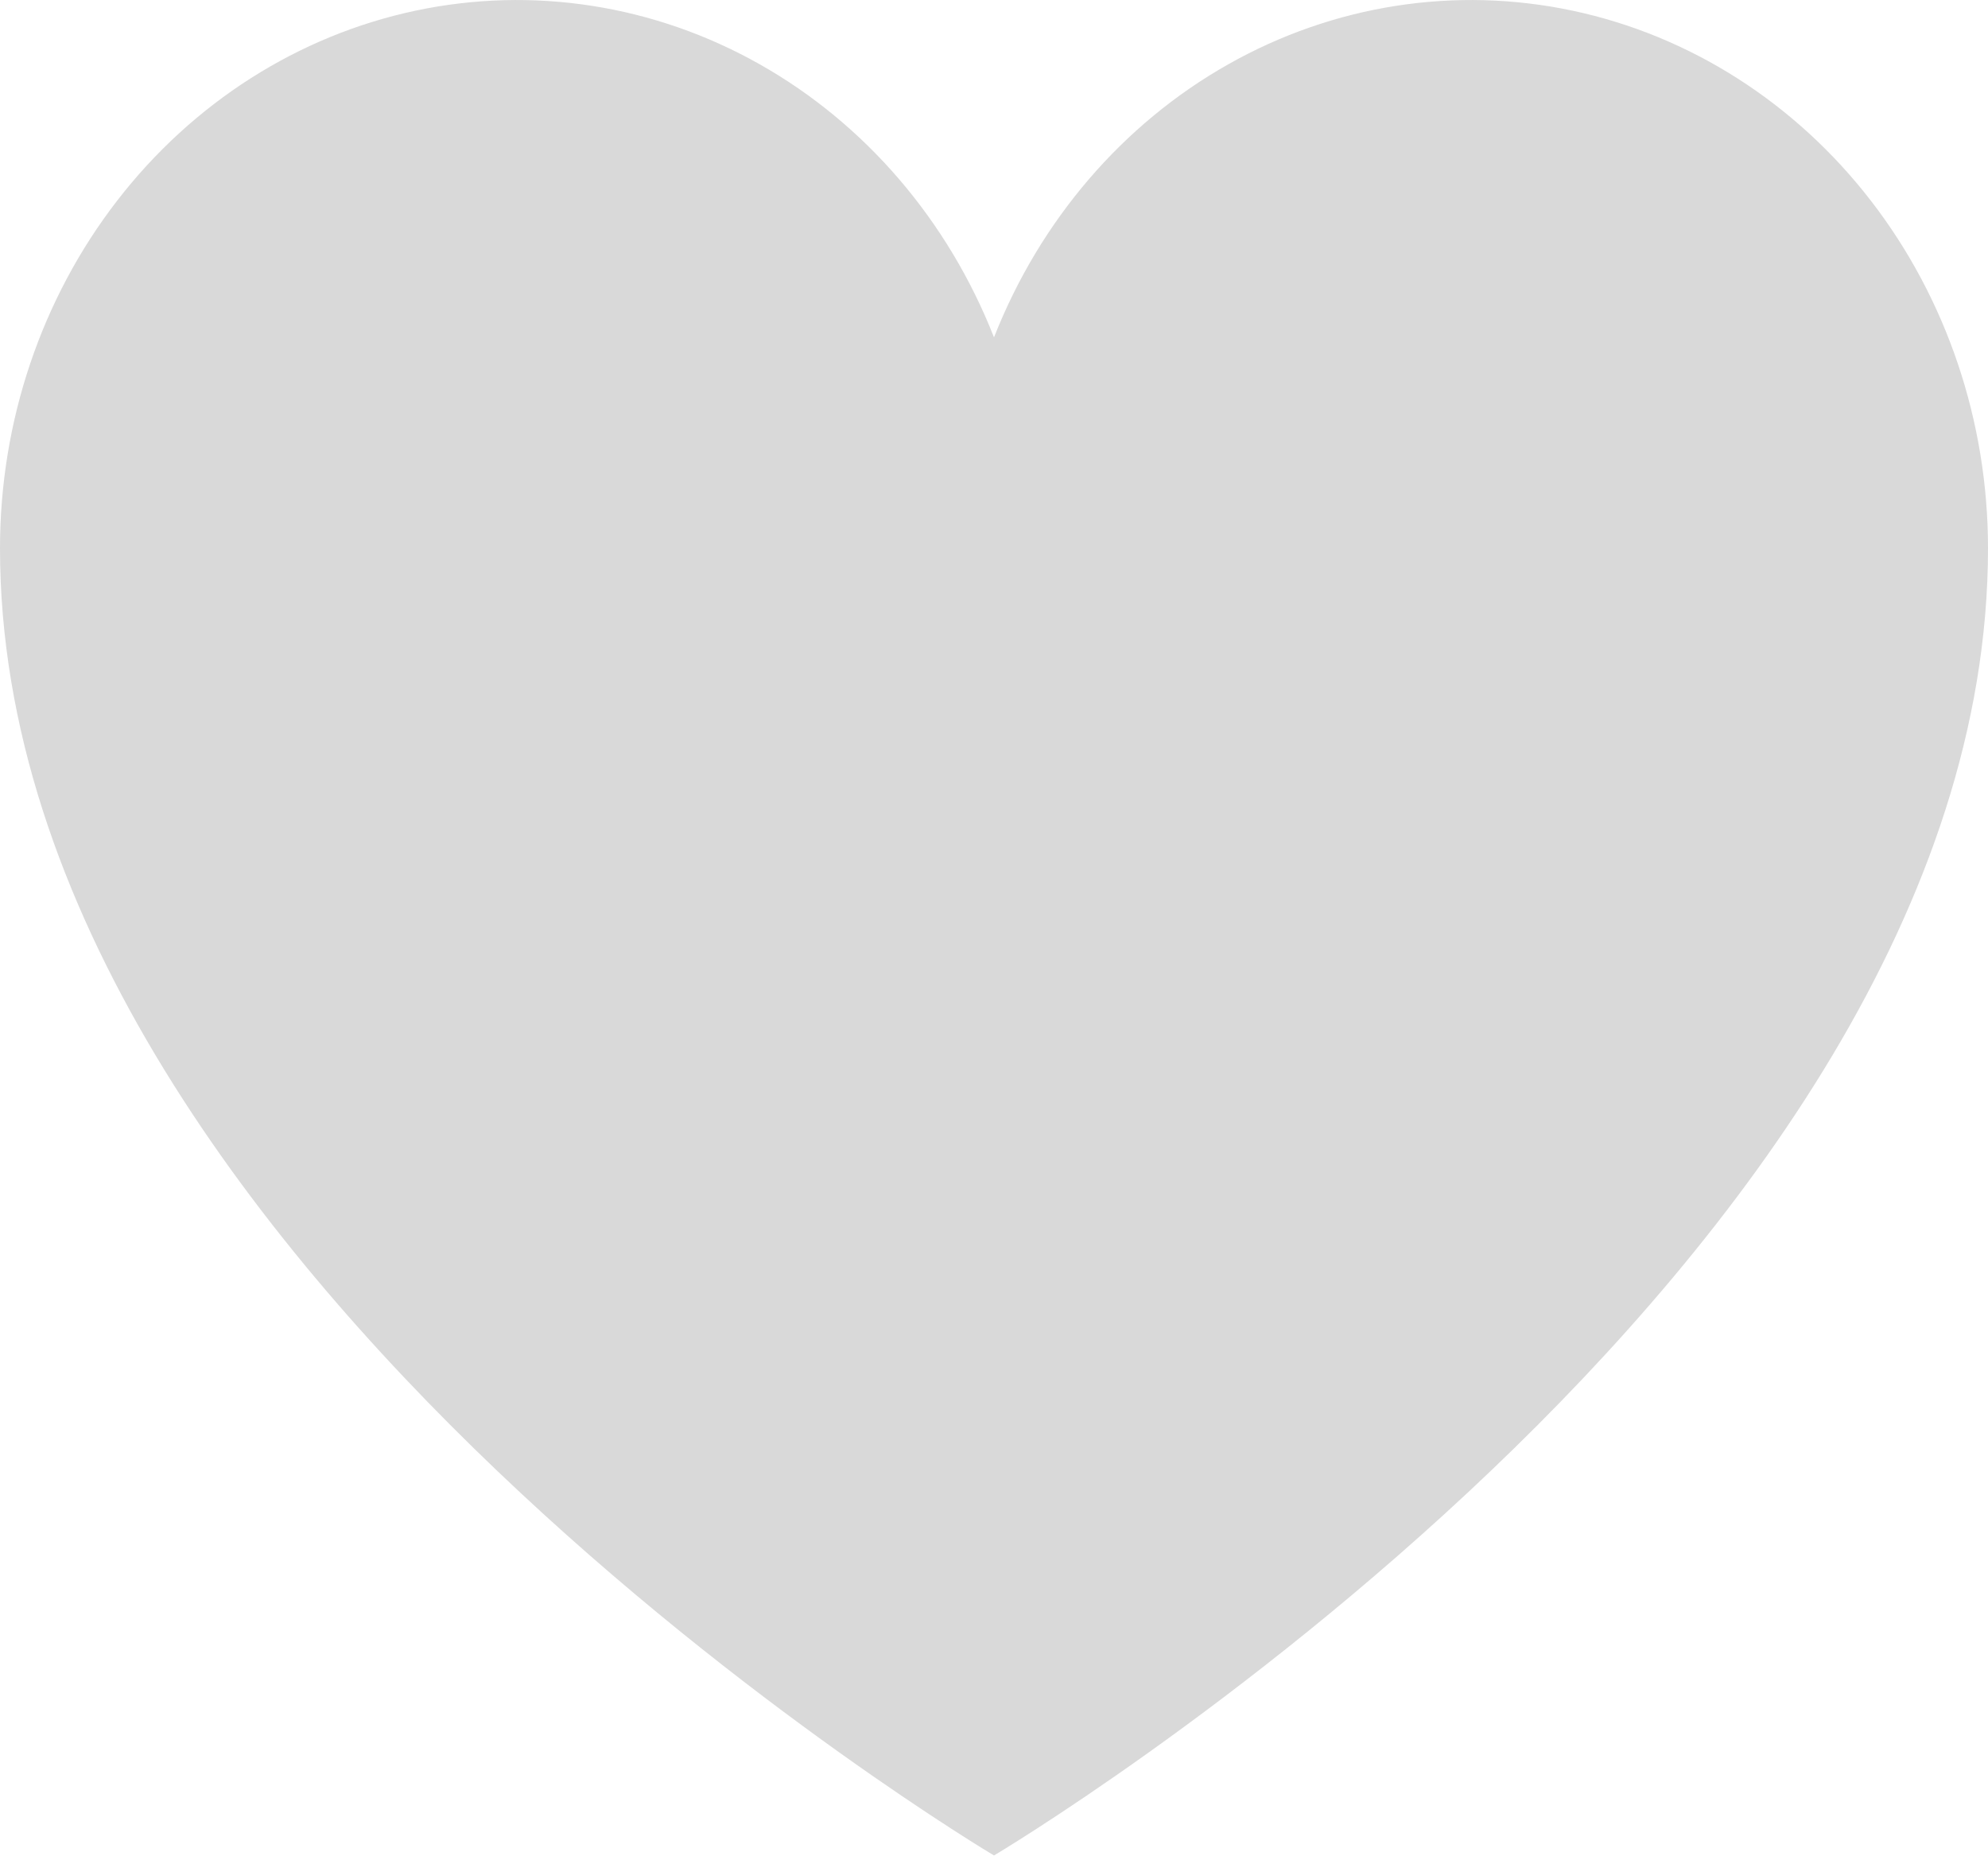
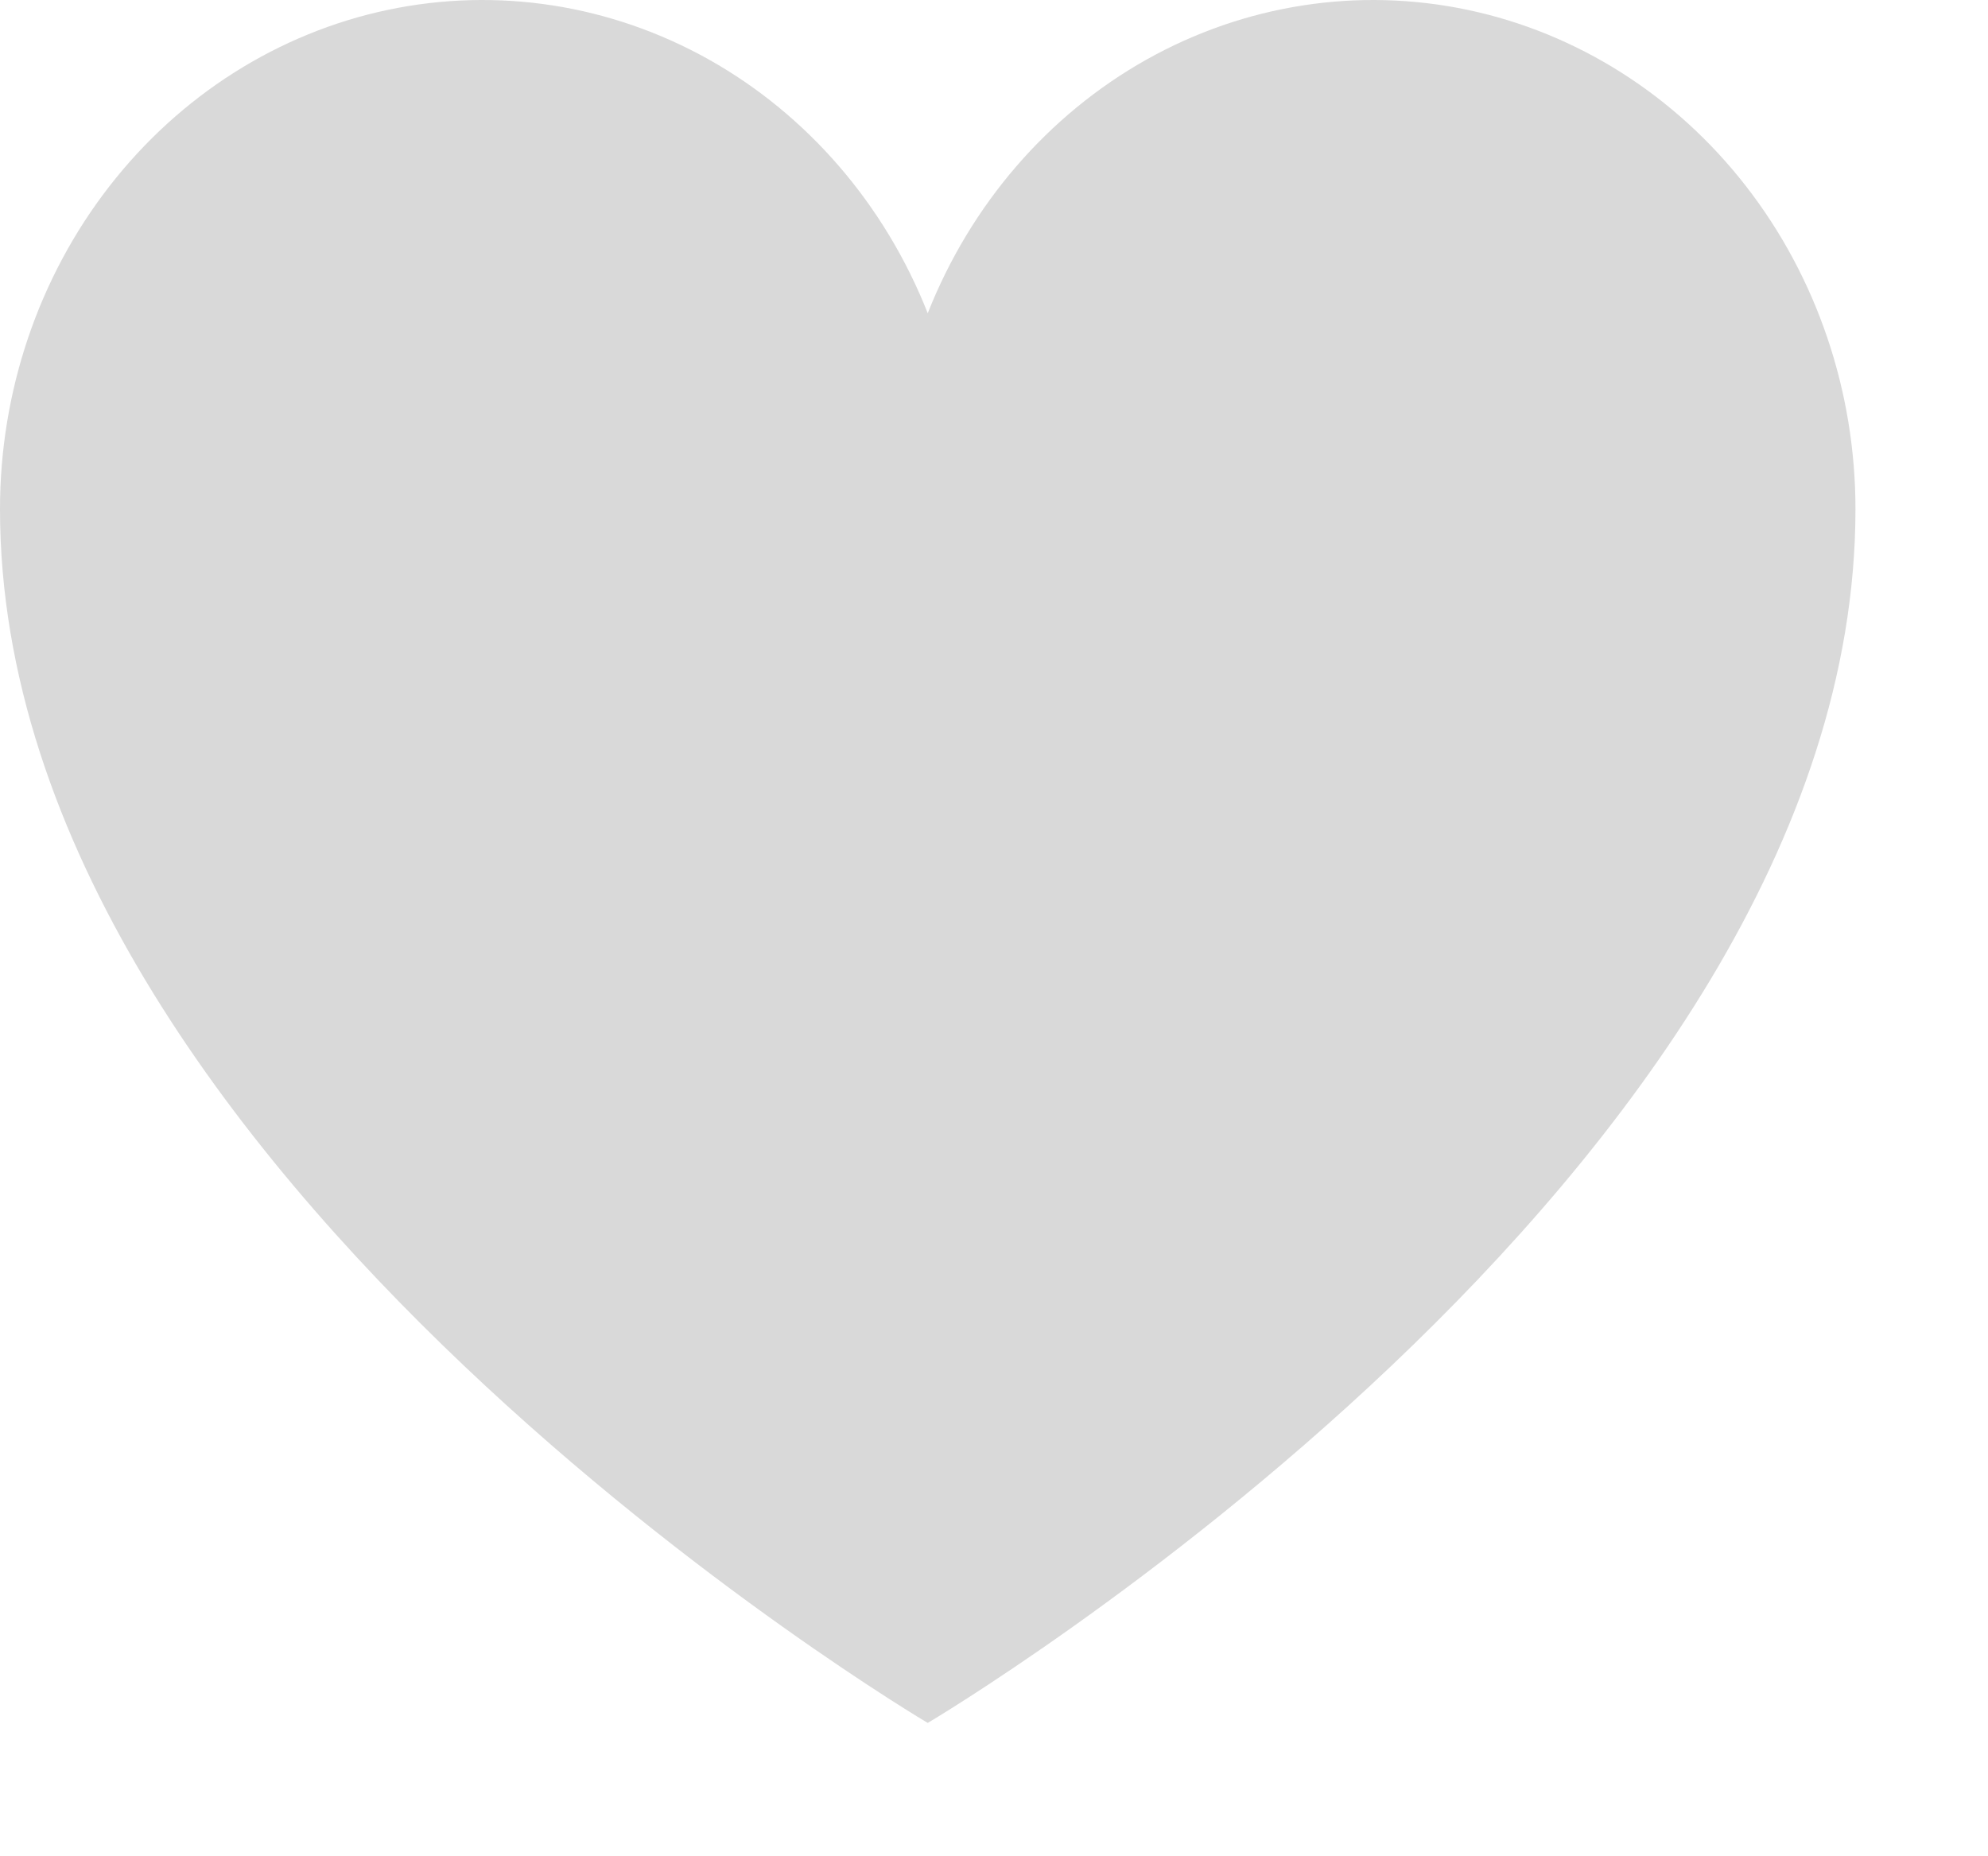
<svg xmlns="http://www.w3.org/2000/svg" width="30" height="28" viewBox="0 0 30 28" fill="none">
-   <path d="M15 28C15 28 0 19.091 0 8.273C0 6.36 0.625 4.507 1.768 3.028C2.911 1.549 4.502 0.536 6.27 0.161C8.038 -0.214 9.875 0.072 11.466 0.971C13.058 1.87 14.306 3.326 15 5.091C15.694 3.326 16.942 1.87 18.534 0.971C20.125 0.072 21.962 -0.214 23.73 0.161C25.498 0.536 27.089 1.549 28.232 3.028C29.375 4.507 30 6.36 30 8.273C30 19.091 15 28 15 28Z" fill="#D9D9D9" />
+   <path d="M14 26C14 26 0 17.727 0 7.682C0 5.906 0.583 4.185 1.65 2.812C2.717 1.438 4.202 0.497 5.852 0.149C7.503 -0.199 9.216 0.067 10.702 0.901C12.187 1.736 13.353 3.088 14 4.727C14.647 3.088 15.813 1.736 17.298 0.901C18.784 0.067 20.497 -0.199 22.148 0.149C23.798 0.497 25.283 1.438 26.35 2.812C27.417 4.185 28 5.906 28 7.682C28 17.727 14 26 14 26Z" fill="#D9D9D9" />
</svg>
